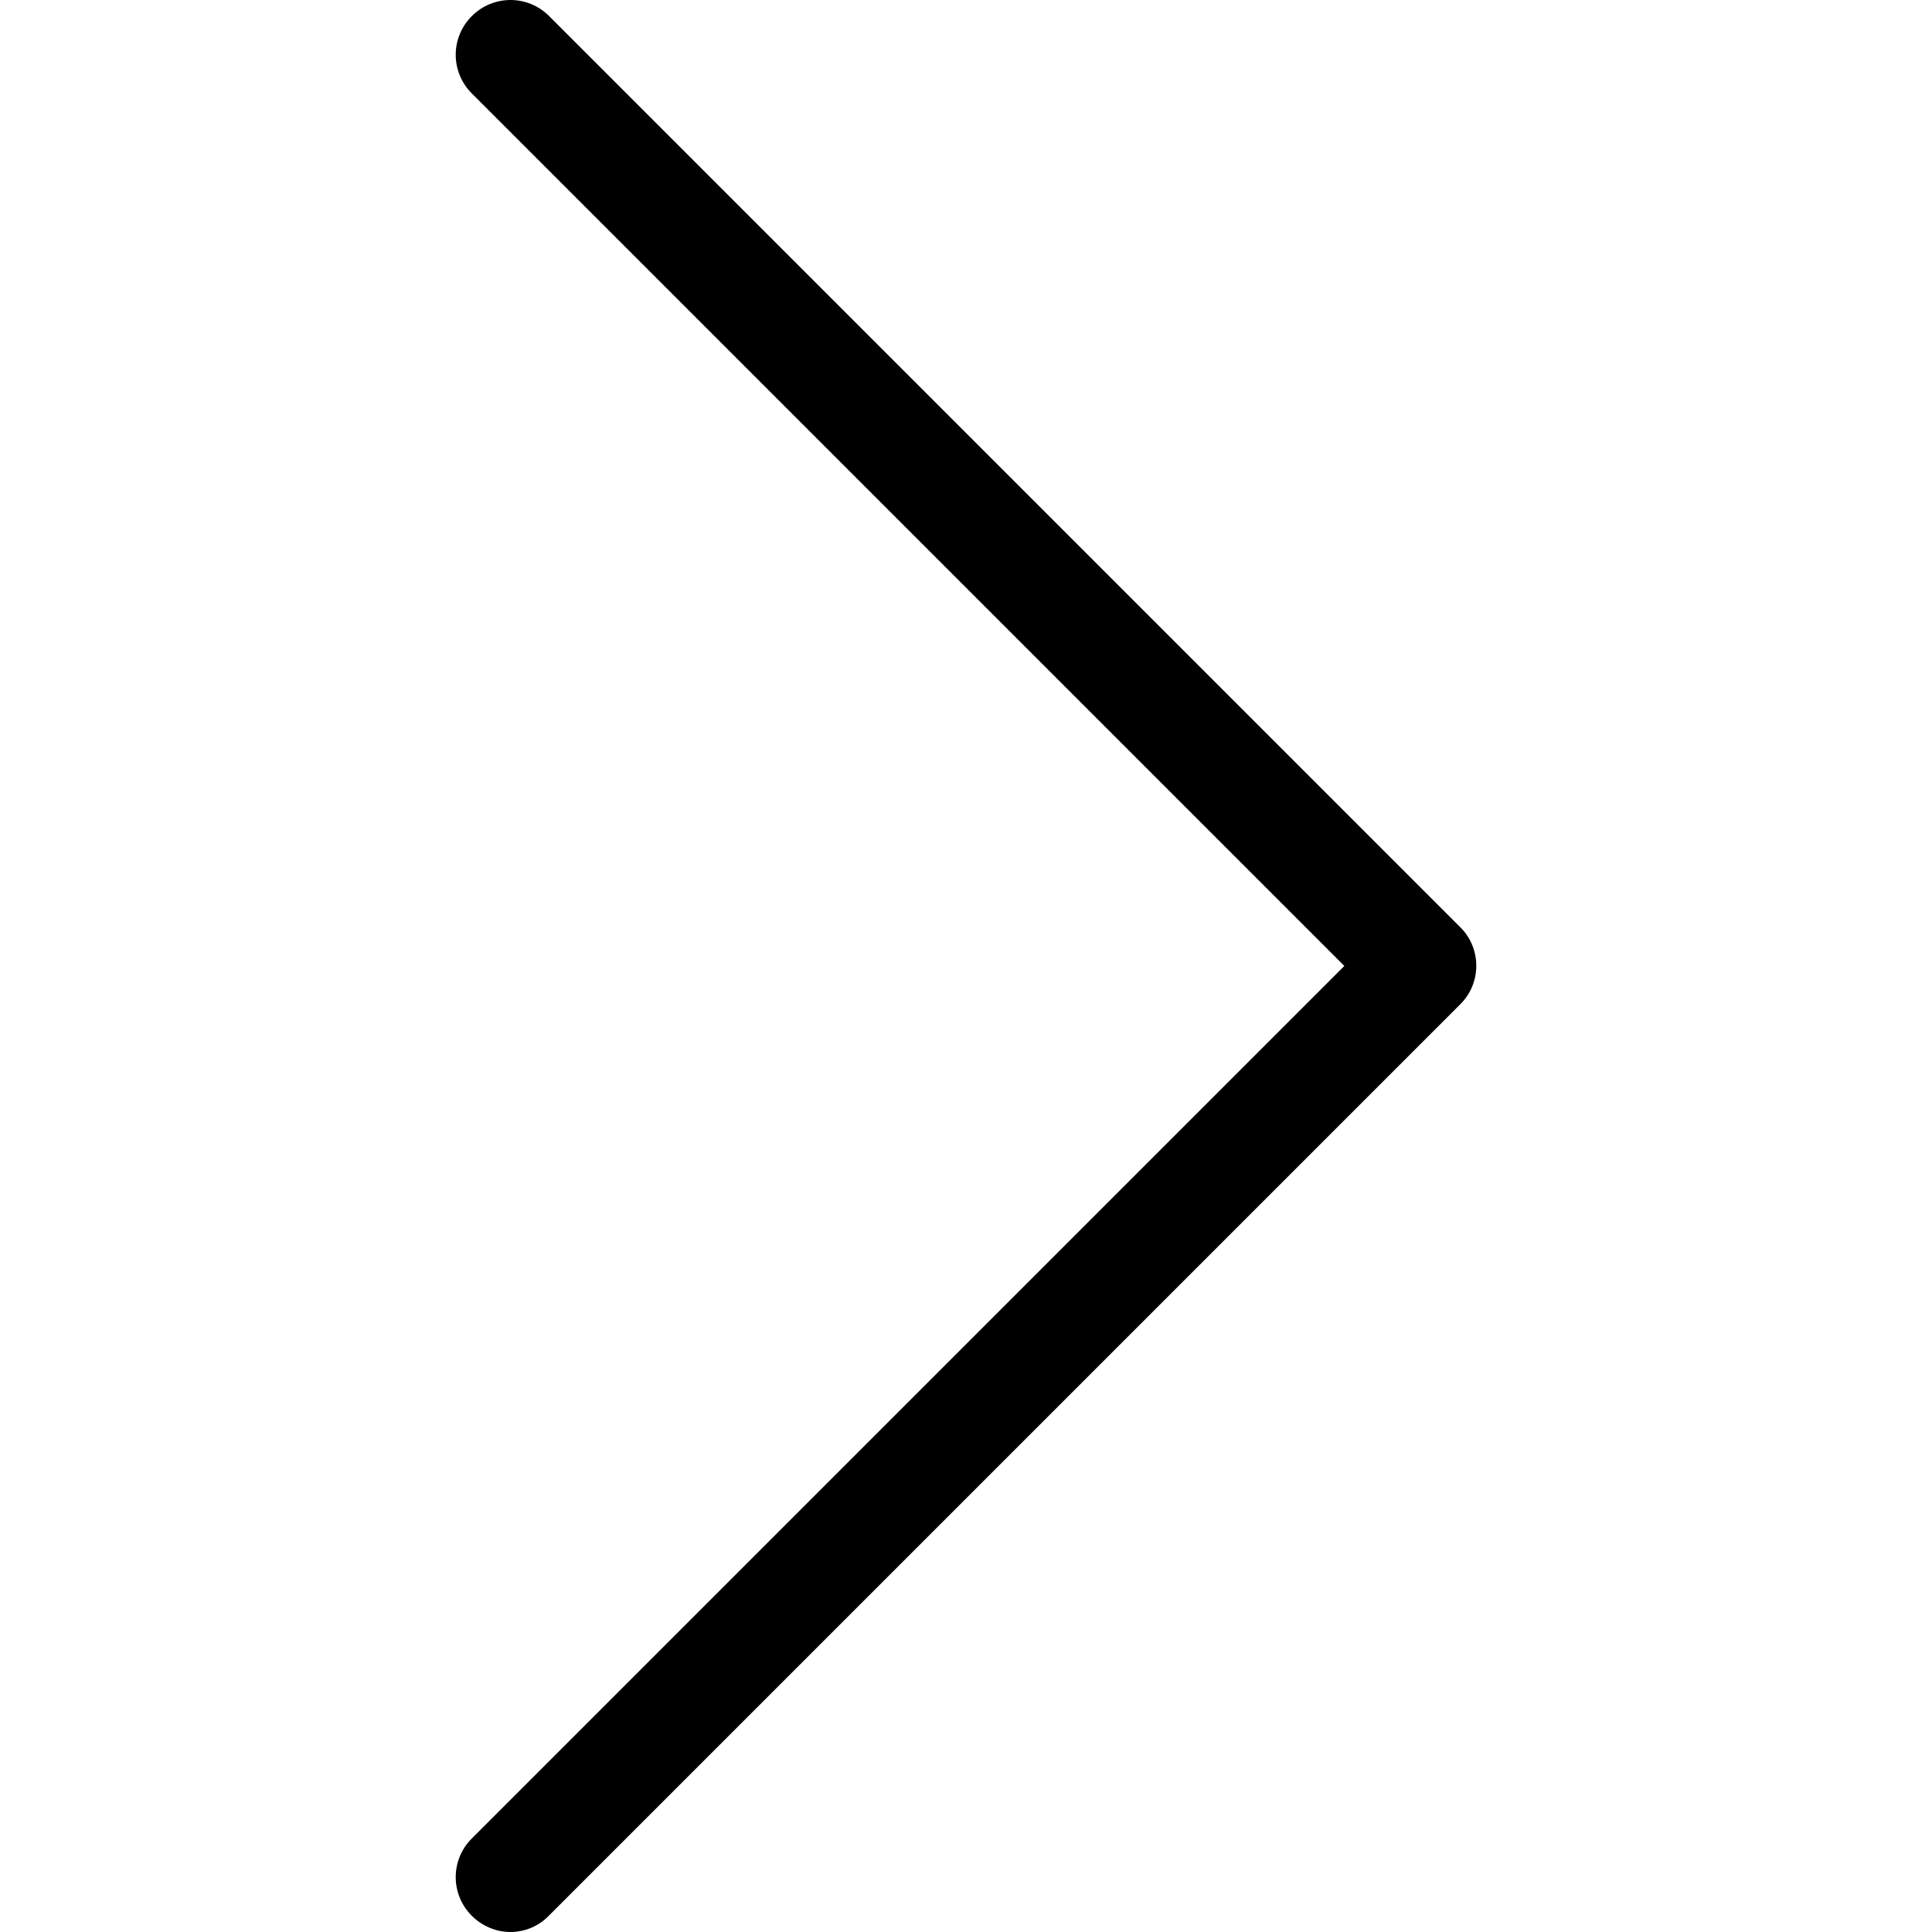
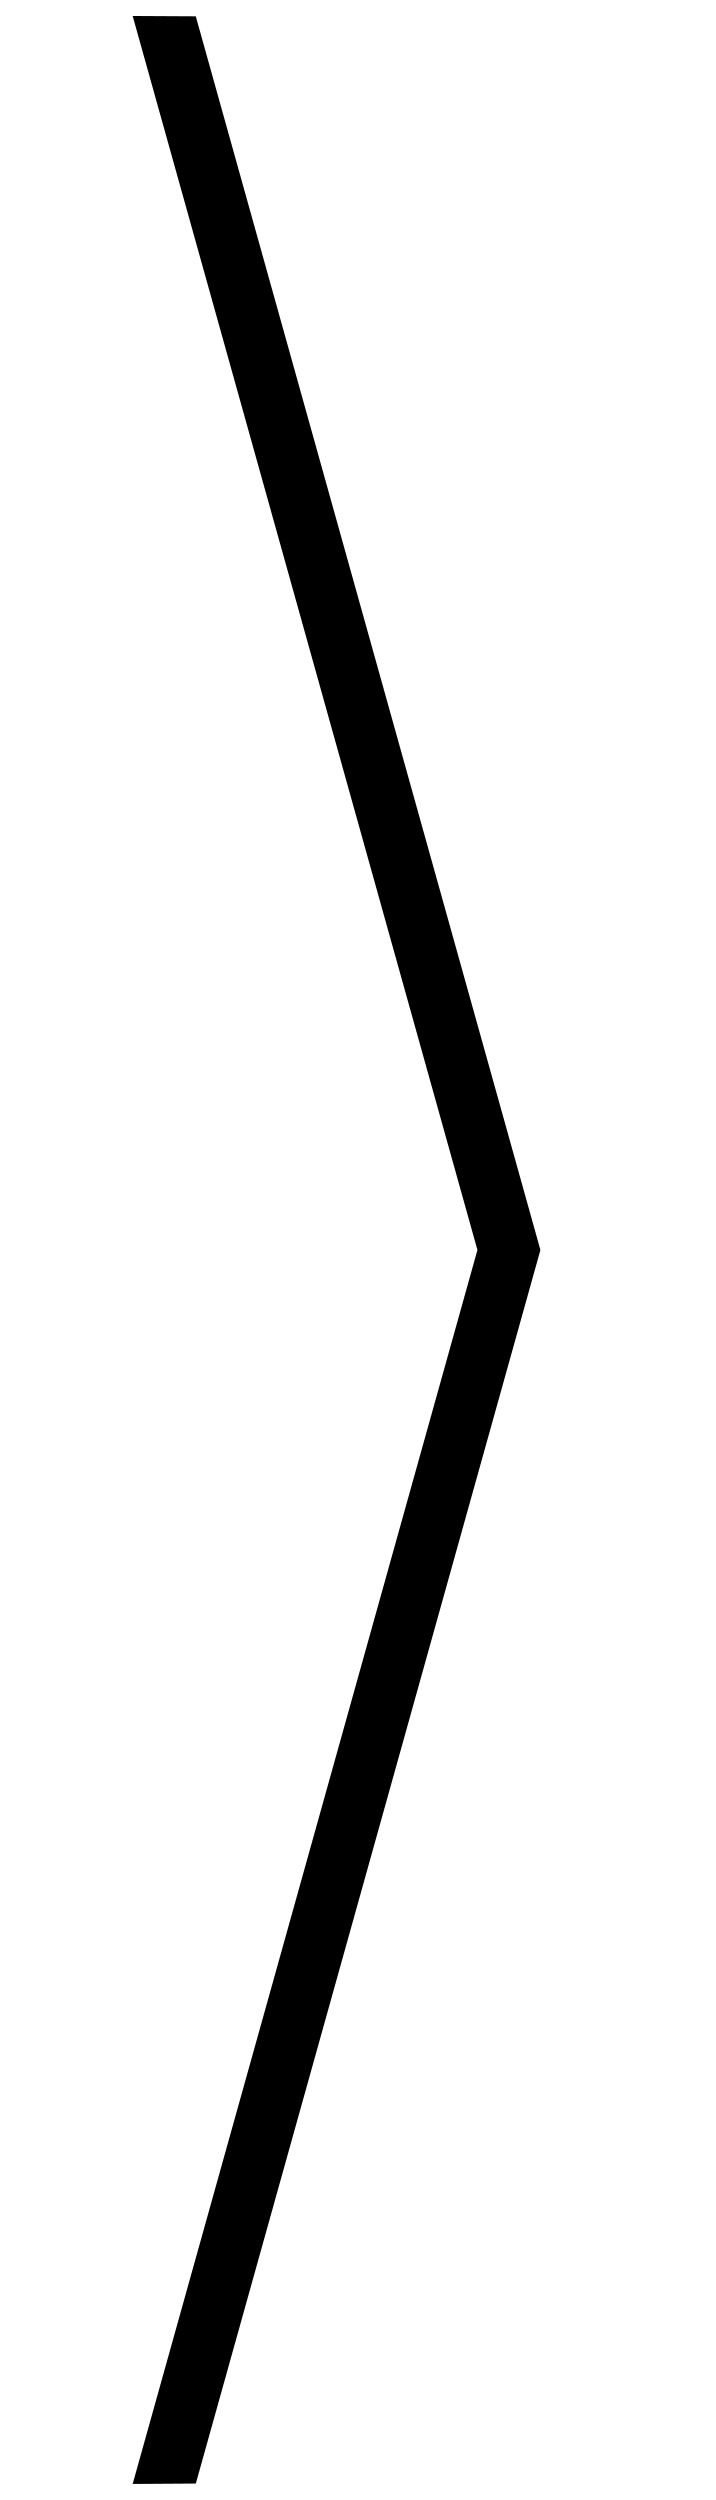
- <svg xmlns="http://www.w3.org/2000/svg" version="1.1" id="Capa_1" x="0px" y="0px" viewBox="0 0 477.175 477.175" style="enable-background:new 0 0 477.175 477.175;" xml:space="preserve">
-   <g>
-     <path d="M360.731,229.075l-225.1-225.1c-5.3-5.3-13.8-5.3-19.1,0s-5.3,13.8,0,19.1l215.5,215.5l-215.5,215.5   c-5.3,5.3-5.3,13.8,0,19.1c2.6,2.6,6.1,4,9.5,4c3.4,0,6.9-1.3,9.5-4l225.1-225.1C365.931,242.875,365.931,234.275,360.731,229.075z   " />
-   </g>
-   <g>
- </g>
-   <g>
- </g>
-   <g>
- </g>
-   <g>
- </g>
-   <g>
- </g>
-   <g>
- </g>
-   <g>
- </g>
-   <g>
- </g>
-   <g>
- </g>
-   <g>
- </g>
-   <g>
- </g>
-   <g>
- </g>
-   <g>
- </g>
-   <g>
- </g>
-   <g>
- </g>
+ <svg xmlns="http://www.w3.org/2000/svg" width="16.996" height="59.417" viewBox="0 0 16.996 59.417">
+   <polygon points="4.654 59.026 3.153 59.036 11.347 29.708 3.153 0.38 4.653 0.388 12.844 29.708 4.654 59.026" />
</svg>
